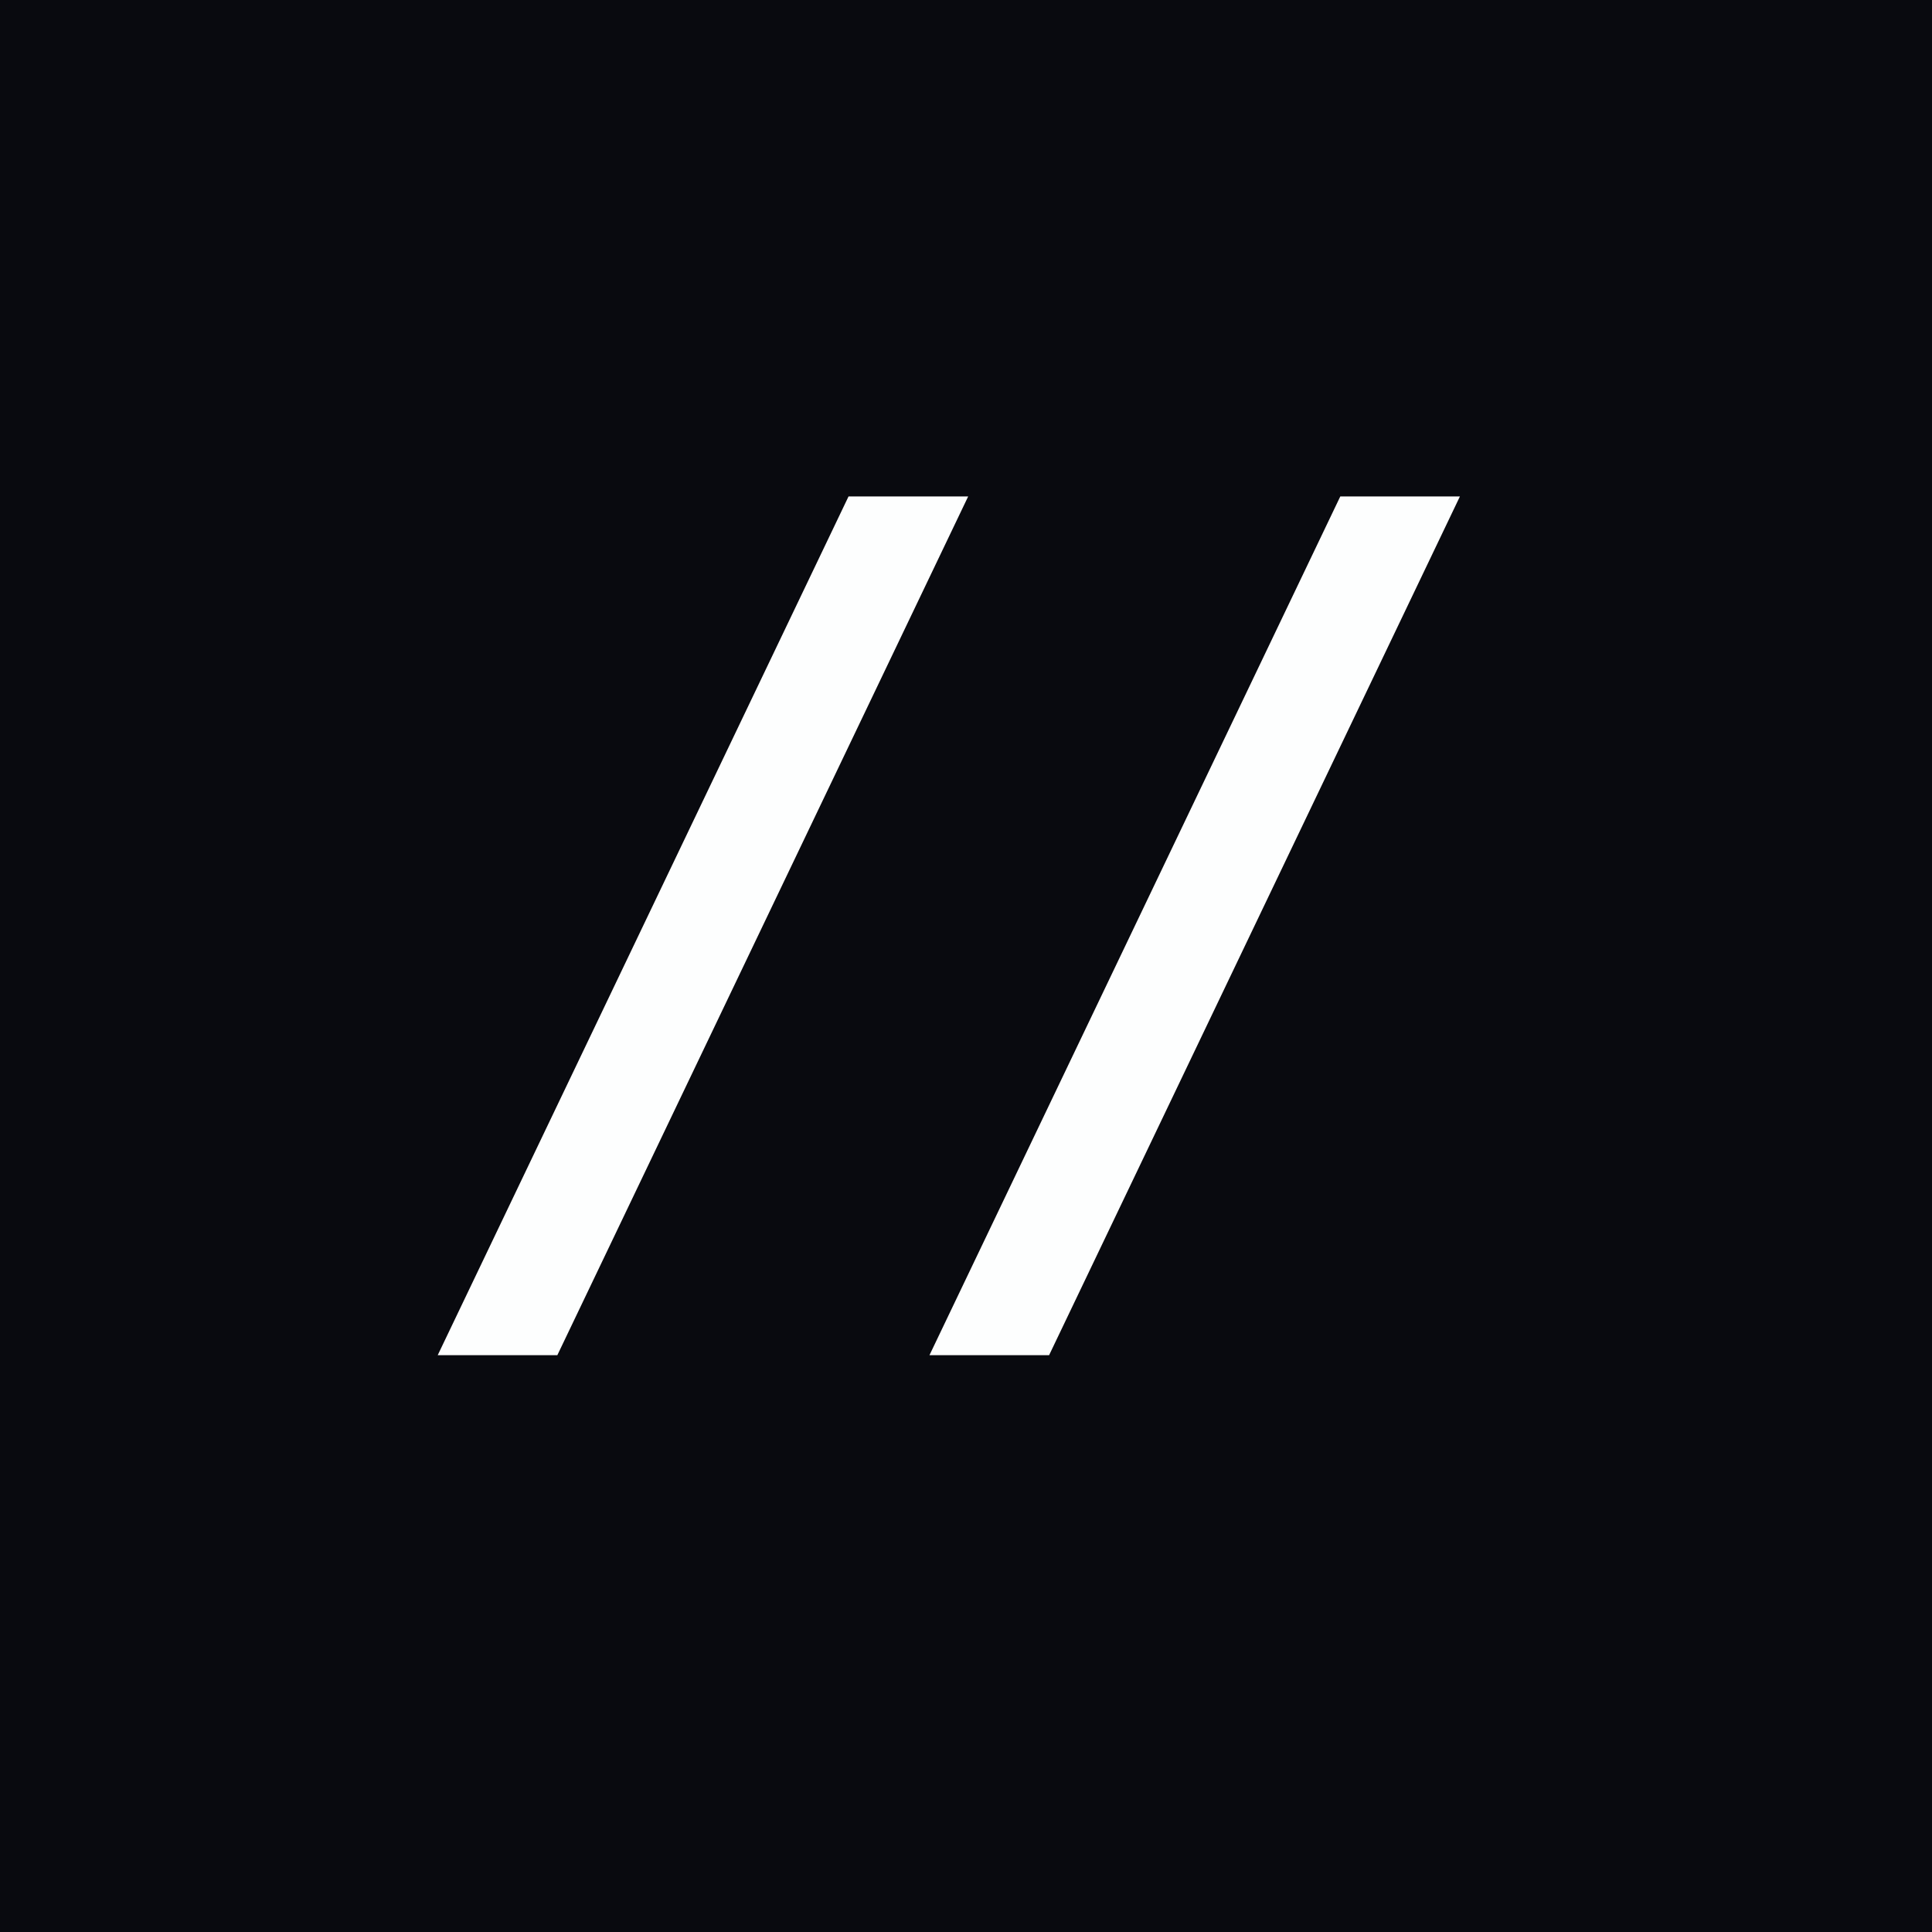
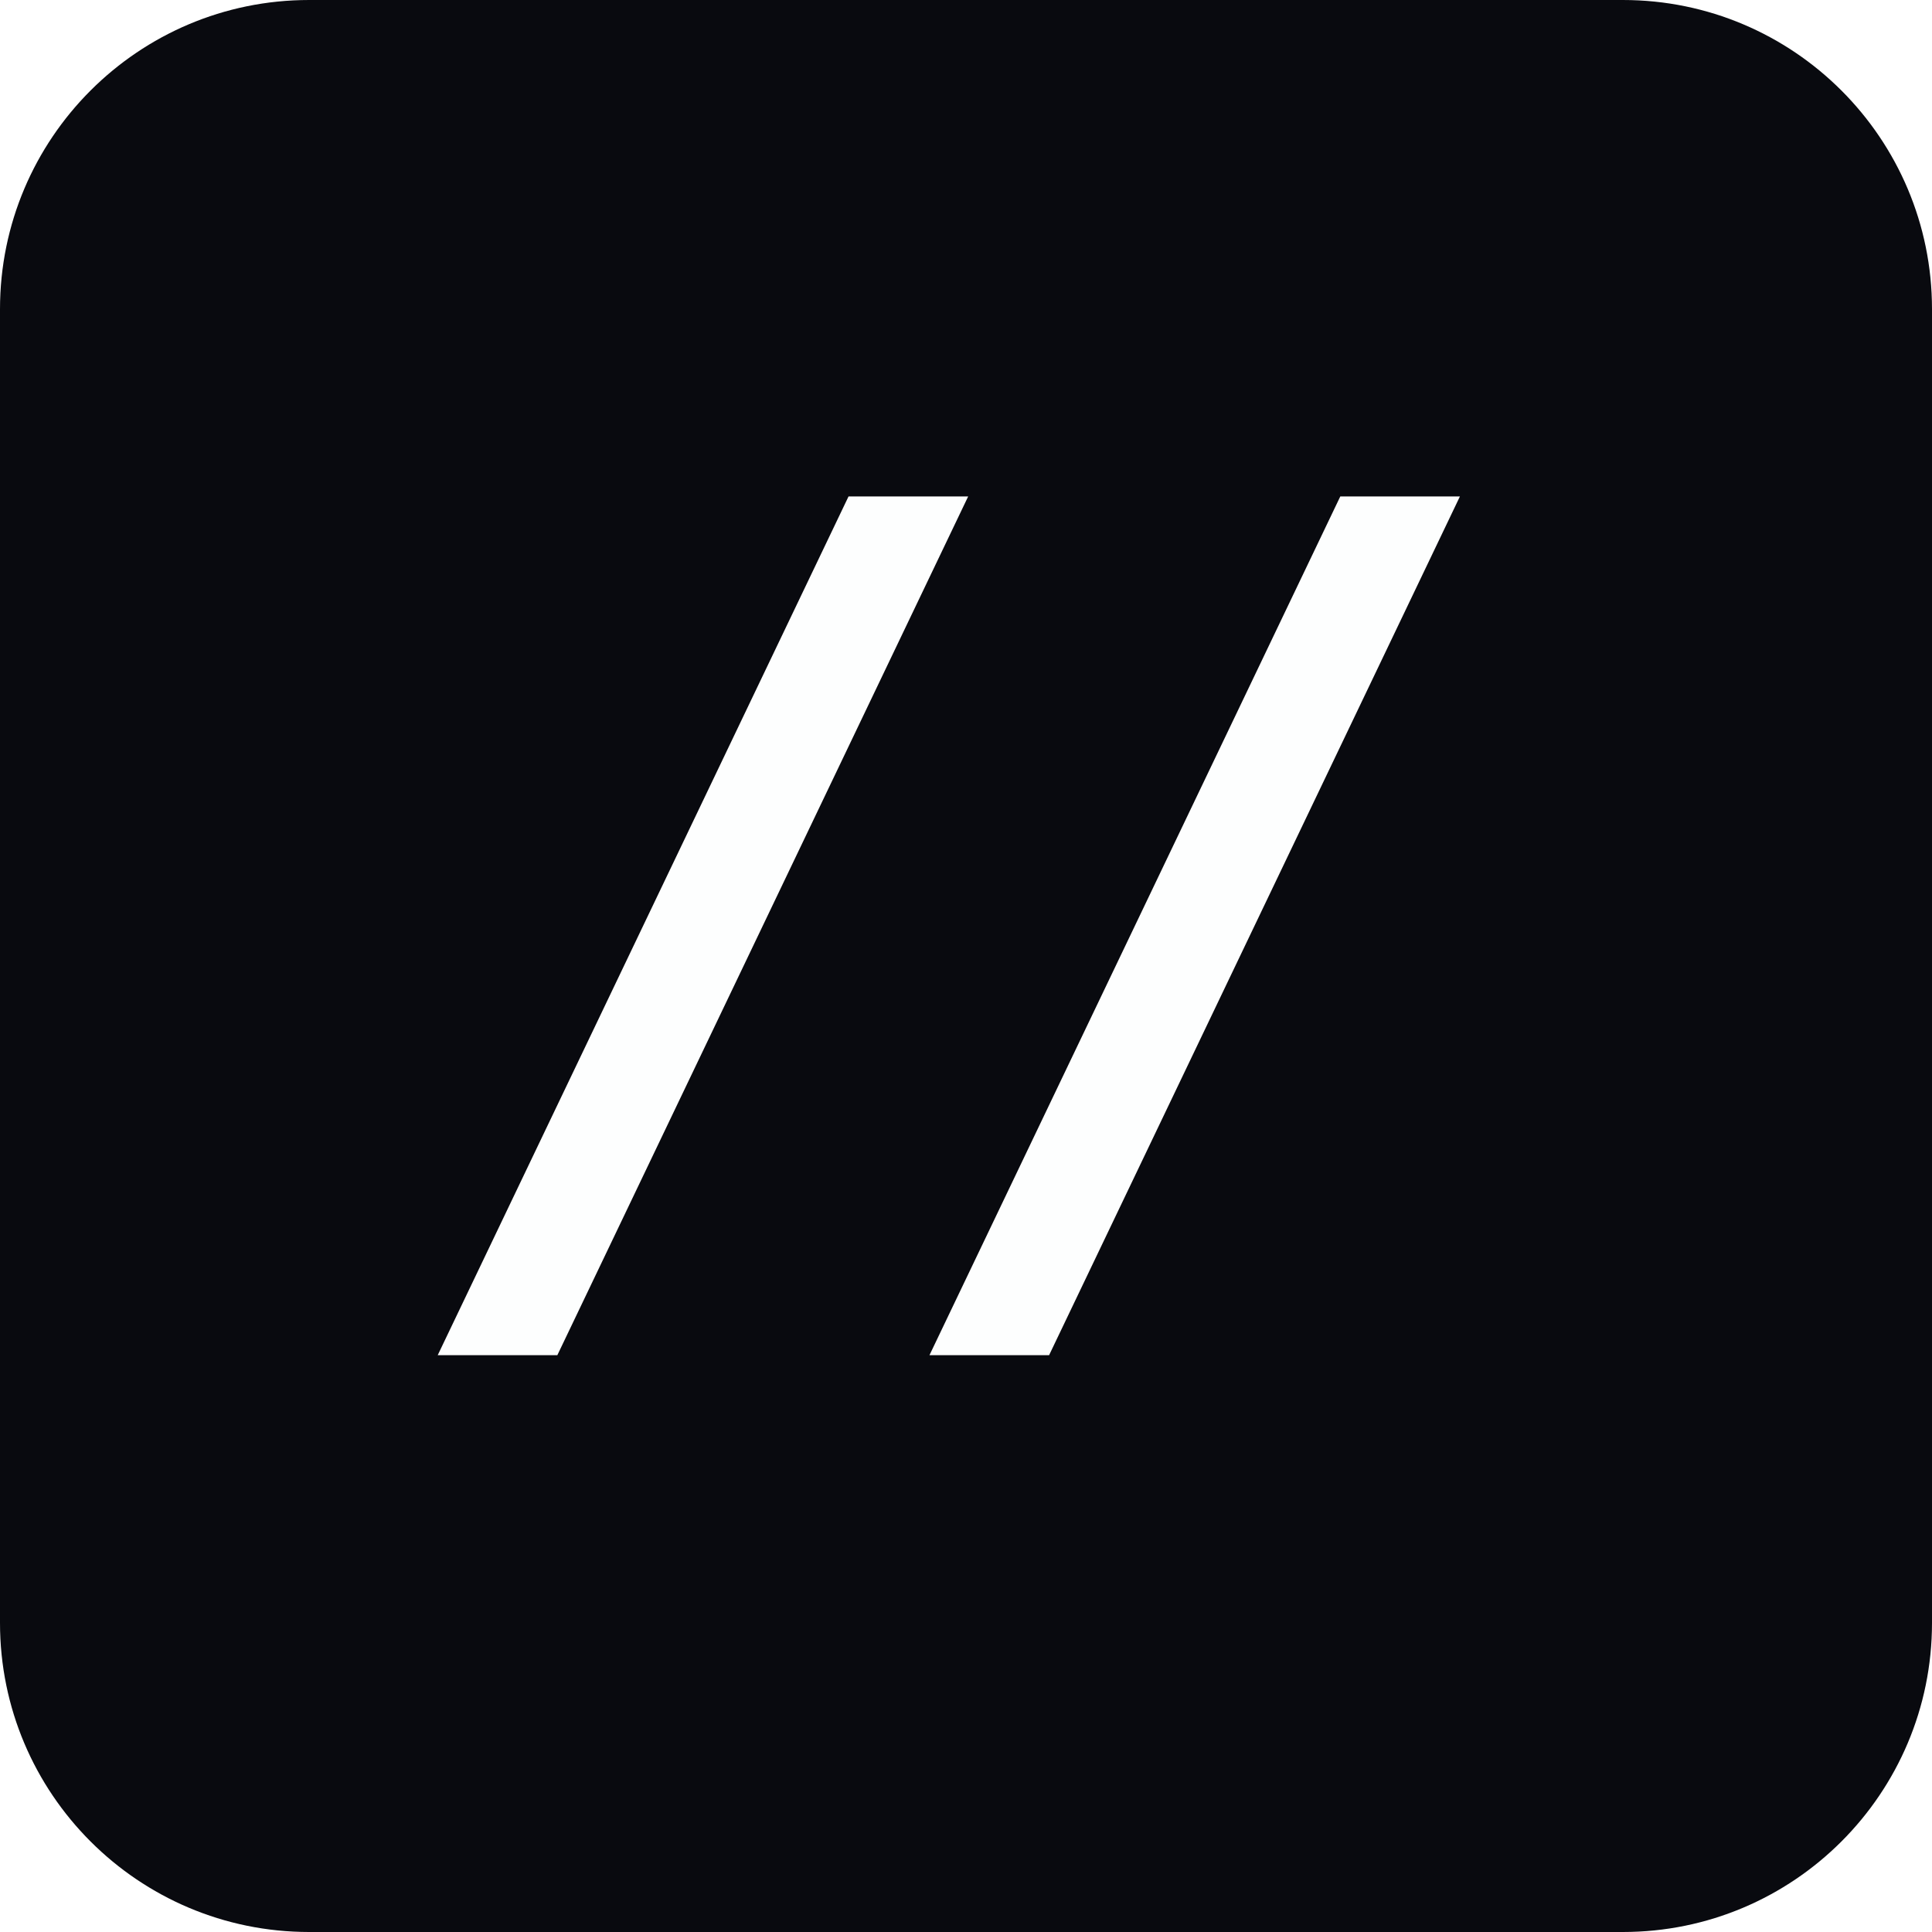
<svg xmlns="http://www.w3.org/2000/svg" width="100" height="100" viewBox="0 0 100 100" fill="none">
-   <rect width="100" height="100" fill="#090A0F" />
+   <rect width="100" height="100" rx="16" fill="#090A0F" />
  <path d="M43.92 25.696H50.112L28.848 70.144H22.656L43.92 25.696ZM69.373 25.696H75.565L54.301 70.144H48.109L69.373 25.696Z" fill="#FDFEFE" />
</svg>
